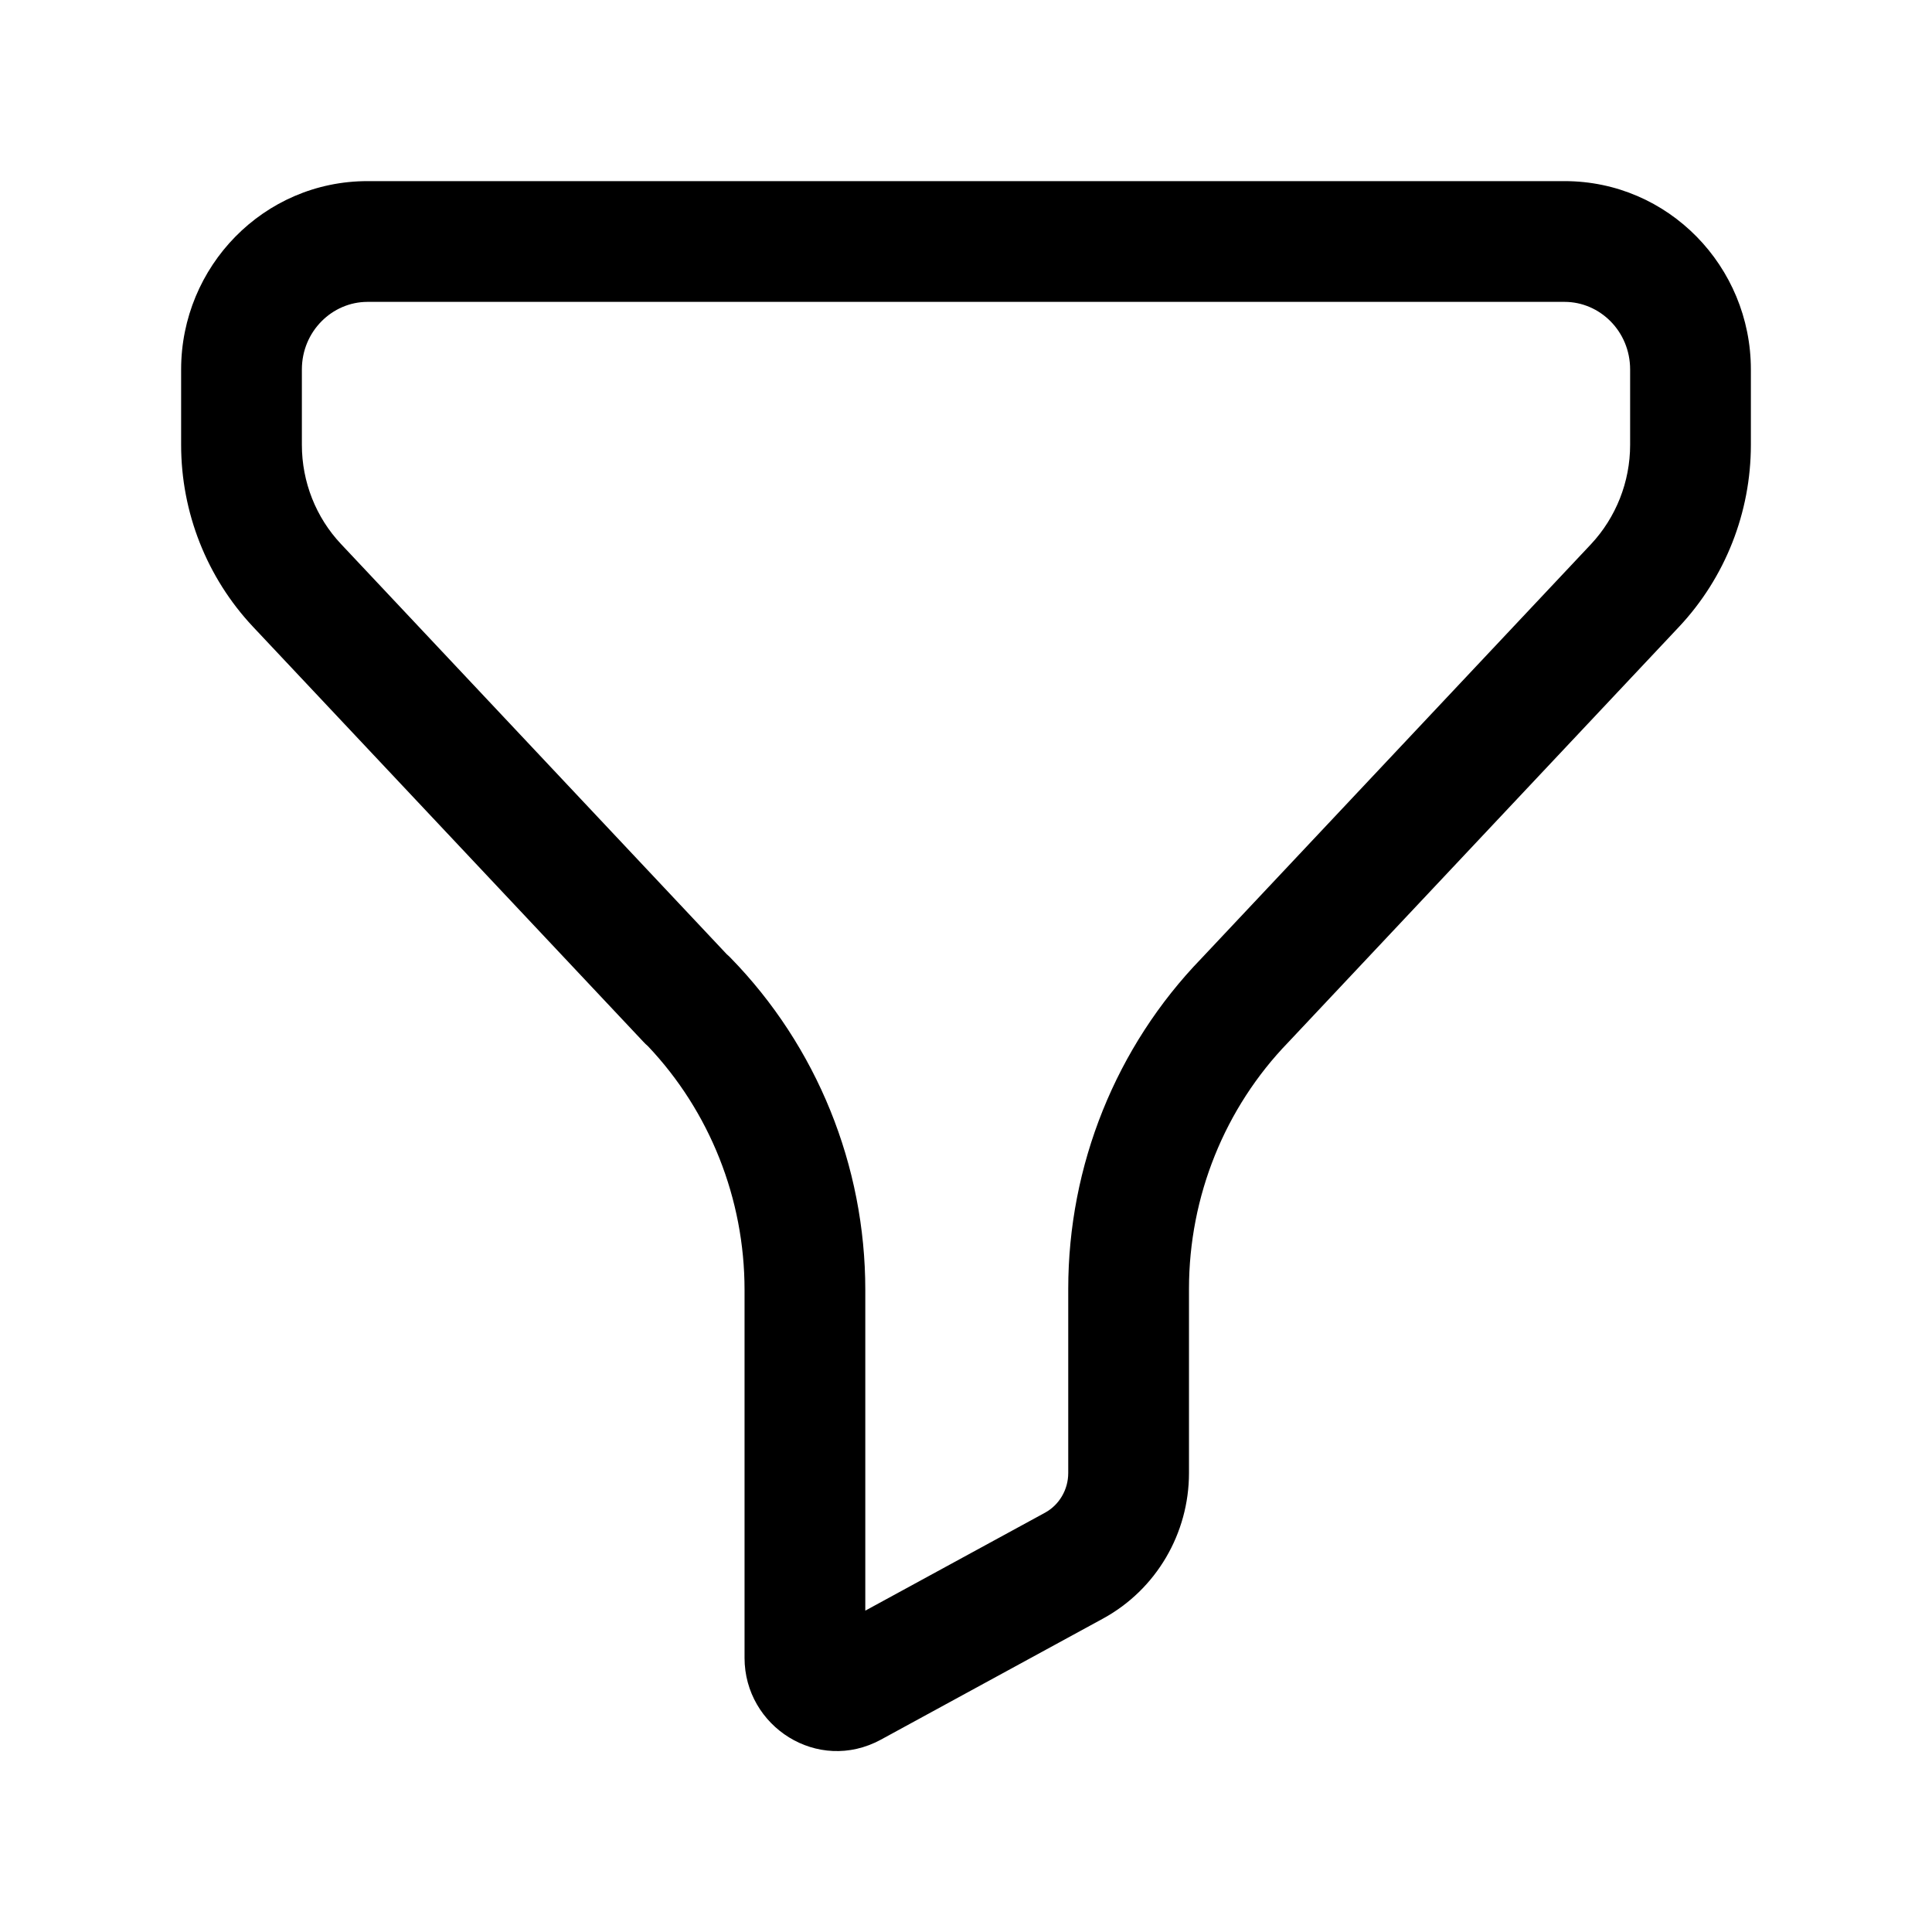
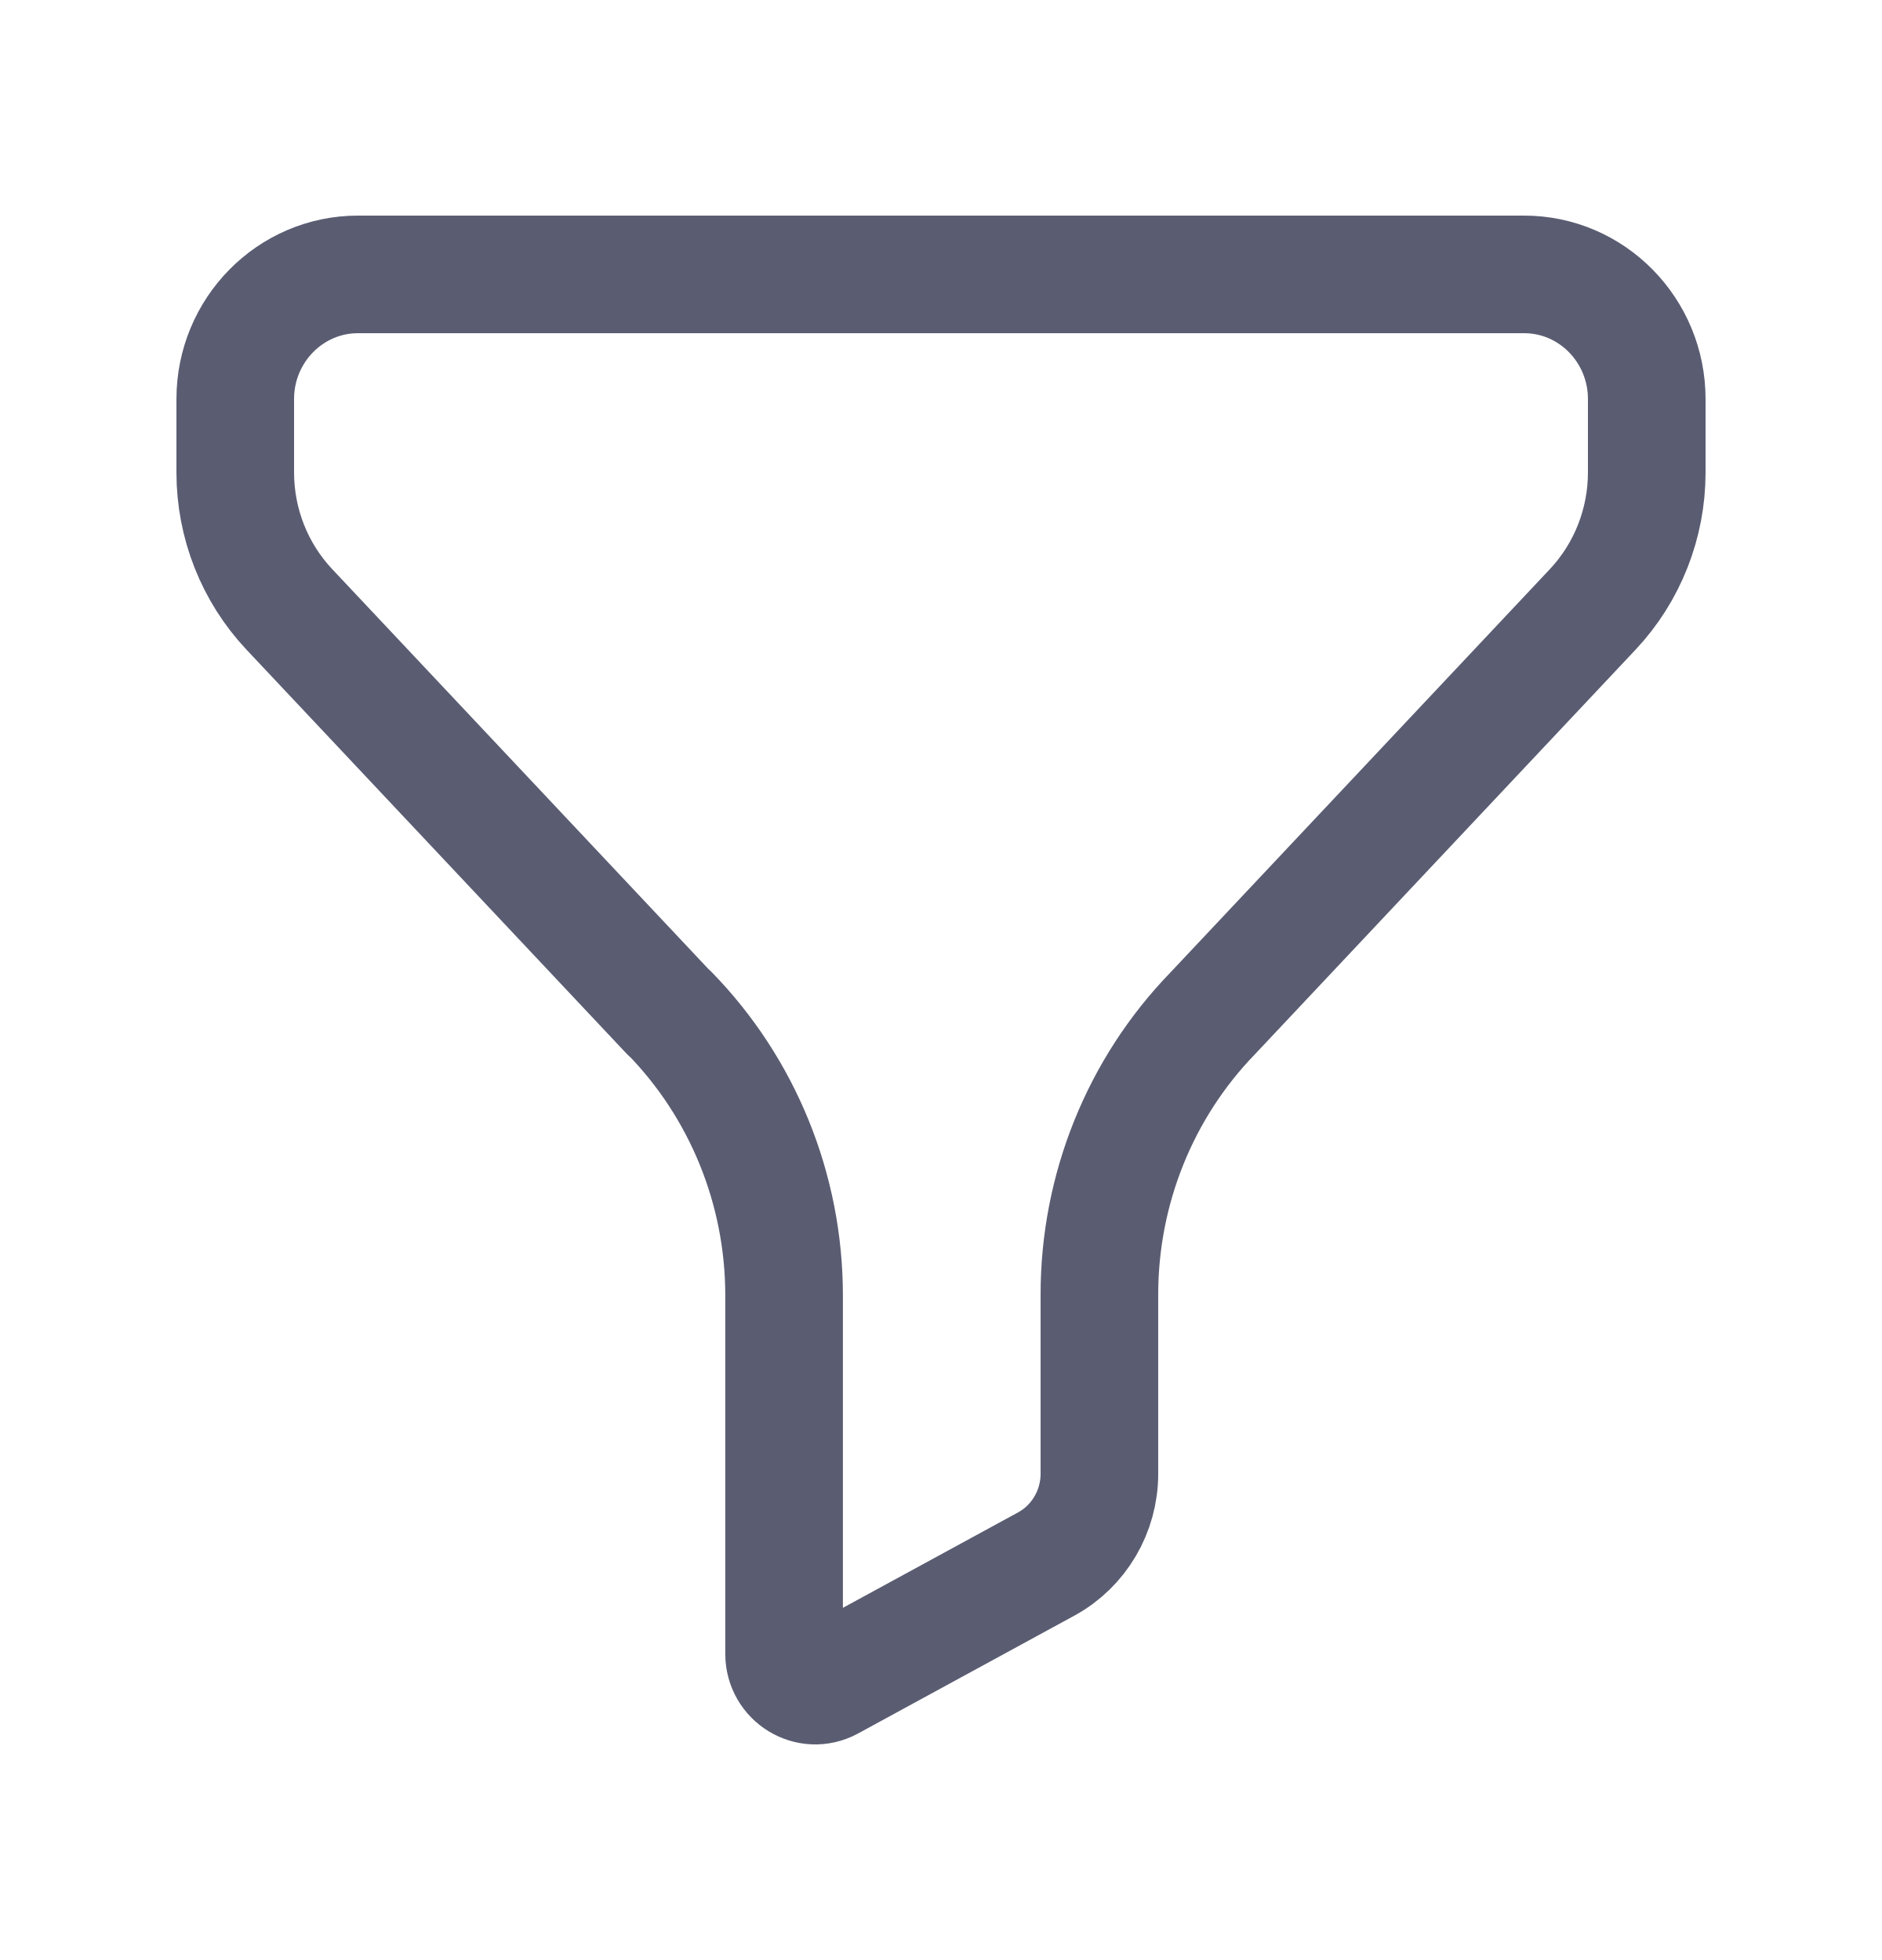
- <svg xmlns="http://www.w3.org/2000/svg" viewBox="0 0 24 24">
-   <path fill-rule="evenodd" clip-rule="evenodd" d="M2.25 4.59C2.25 3.31 3.275 2.25 4.565 2.25H19.436C20.726 2.25 21.75 3.311 21.75 4.59V5.526C21.75 6.366 21.431 7.175 20.859 7.785L16.004 12.947C15.215 13.761 14.77 14.862 14.77 16.011V18.298C14.77 19.049 14.364 19.745 13.703 20.106L10.942 21.611C10.158 22.036 9.249 21.448 9.249 20.595V16.023C9.249 14.892 8.817 13.807 8.049 12.996C8.028 12.978 8.008 12.959 7.989 12.938L3.143 7.786C2.569 7.175 2.25 6.366 2.25 5.526V4.59ZM9.029 11.855C9.045 11.868 9.059 11.882 9.074 11.897C10.147 12.996 10.749 14.479 10.749 16.023V20.008L12.984 18.79V18.79C13.156 18.695 13.27 18.508 13.27 18.298V16.011C13.27 14.478 13.862 13.003 14.924 11.906L19.765 6.759V6.759C20.074 6.428 20.25 5.987 20.25 5.526V4.59C20.25 4.115 19.874 3.75 19.436 3.75H4.565C4.127 3.75 3.75 4.116 3.75 4.59V5.526C3.75 5.987 3.925 6.428 4.236 6.758V6.758L9.029 11.855Z" />
+ <svg xmlns="http://www.w3.org/2000/svg" viewBox="0 0 24 25" fill="none">
+   <path fill-rule="evenodd" clip-rule="evenodd" d="M4.565 3.5C3.701 3.5 3 4.213 3 5.09V6.026C3 6.676 3.247 7.302 3.689 7.772L8.535 12.924L8.537 12.921C9.473 13.879 9.999 15.173 9.999 16.523V21.095C9.999 21.401 10.319 21.596 10.584 21.452L13.344 19.948C13.76 19.72 14.02 19.278 14.02 18.798V16.511C14.02 15.169 14.539 13.88 15.466 12.924L20.312 7.772C20.753 7.302 21 6.676 21 6.026V5.09C21 4.213 20.3 3.5 19.436 3.5H4.565Z" stroke="#5A5D72" stroke-width="1.5" stroke-linecap="round" stroke-linejoin="round" />
</svg>
